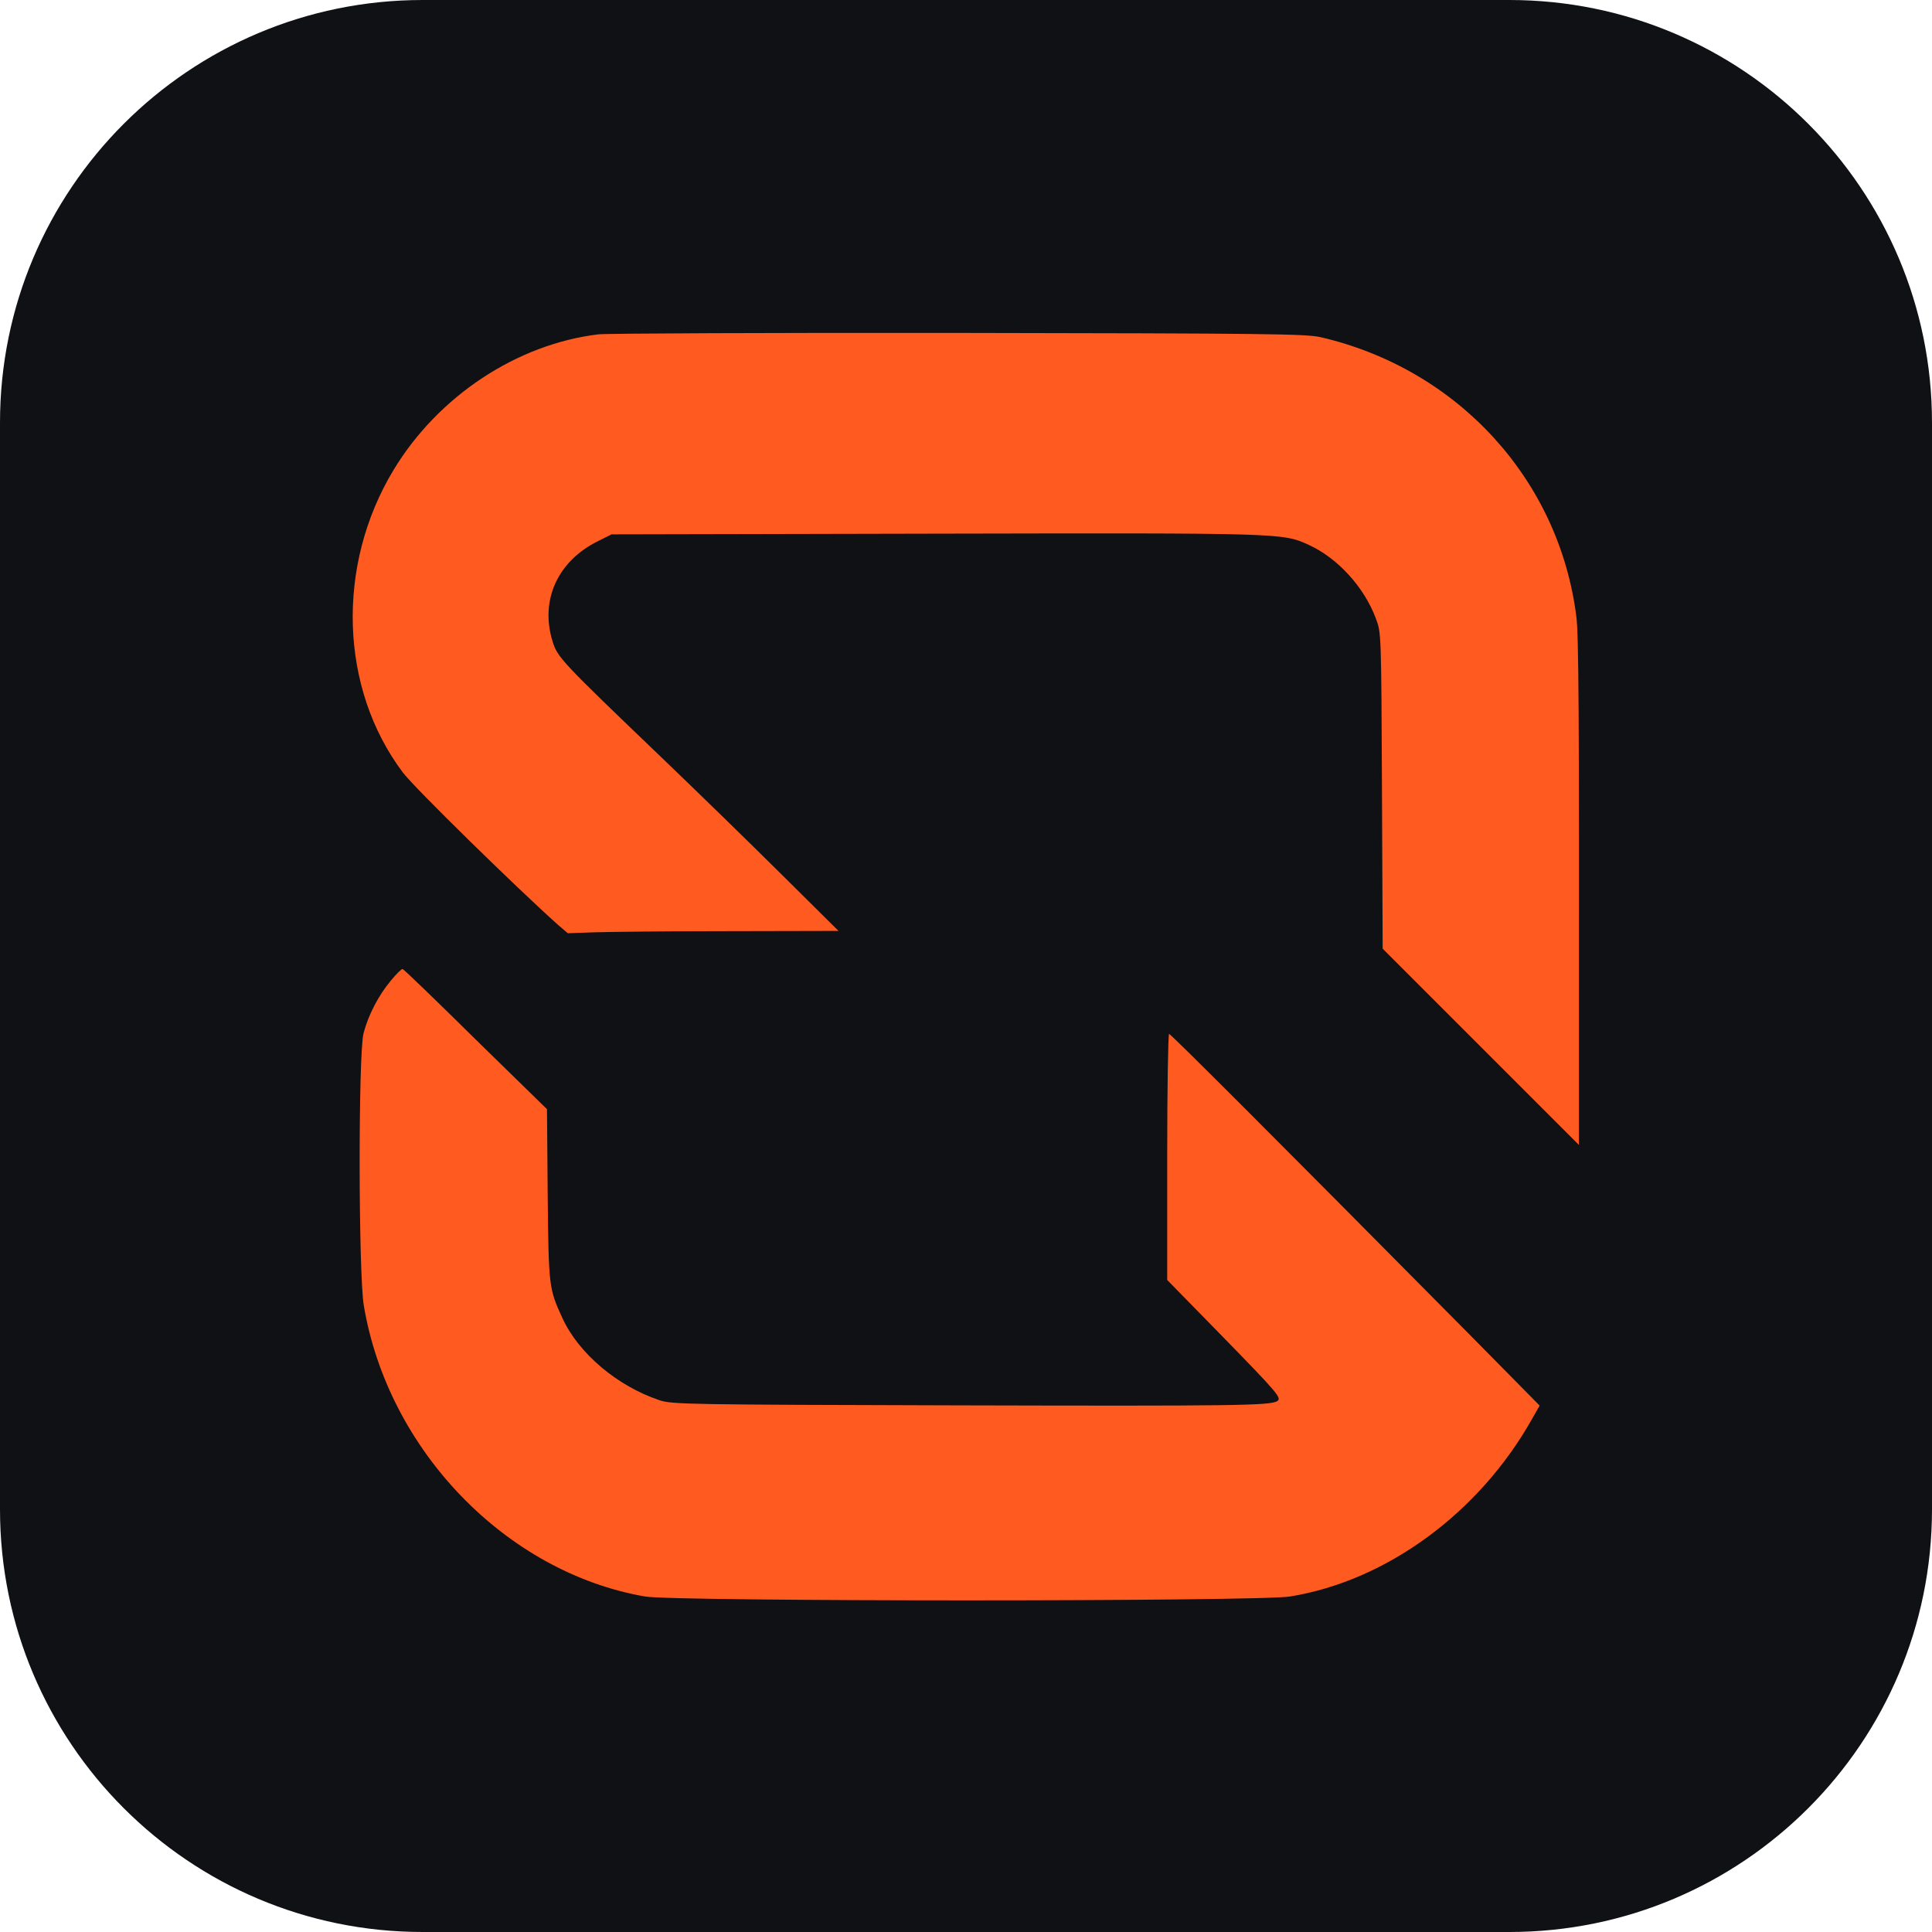
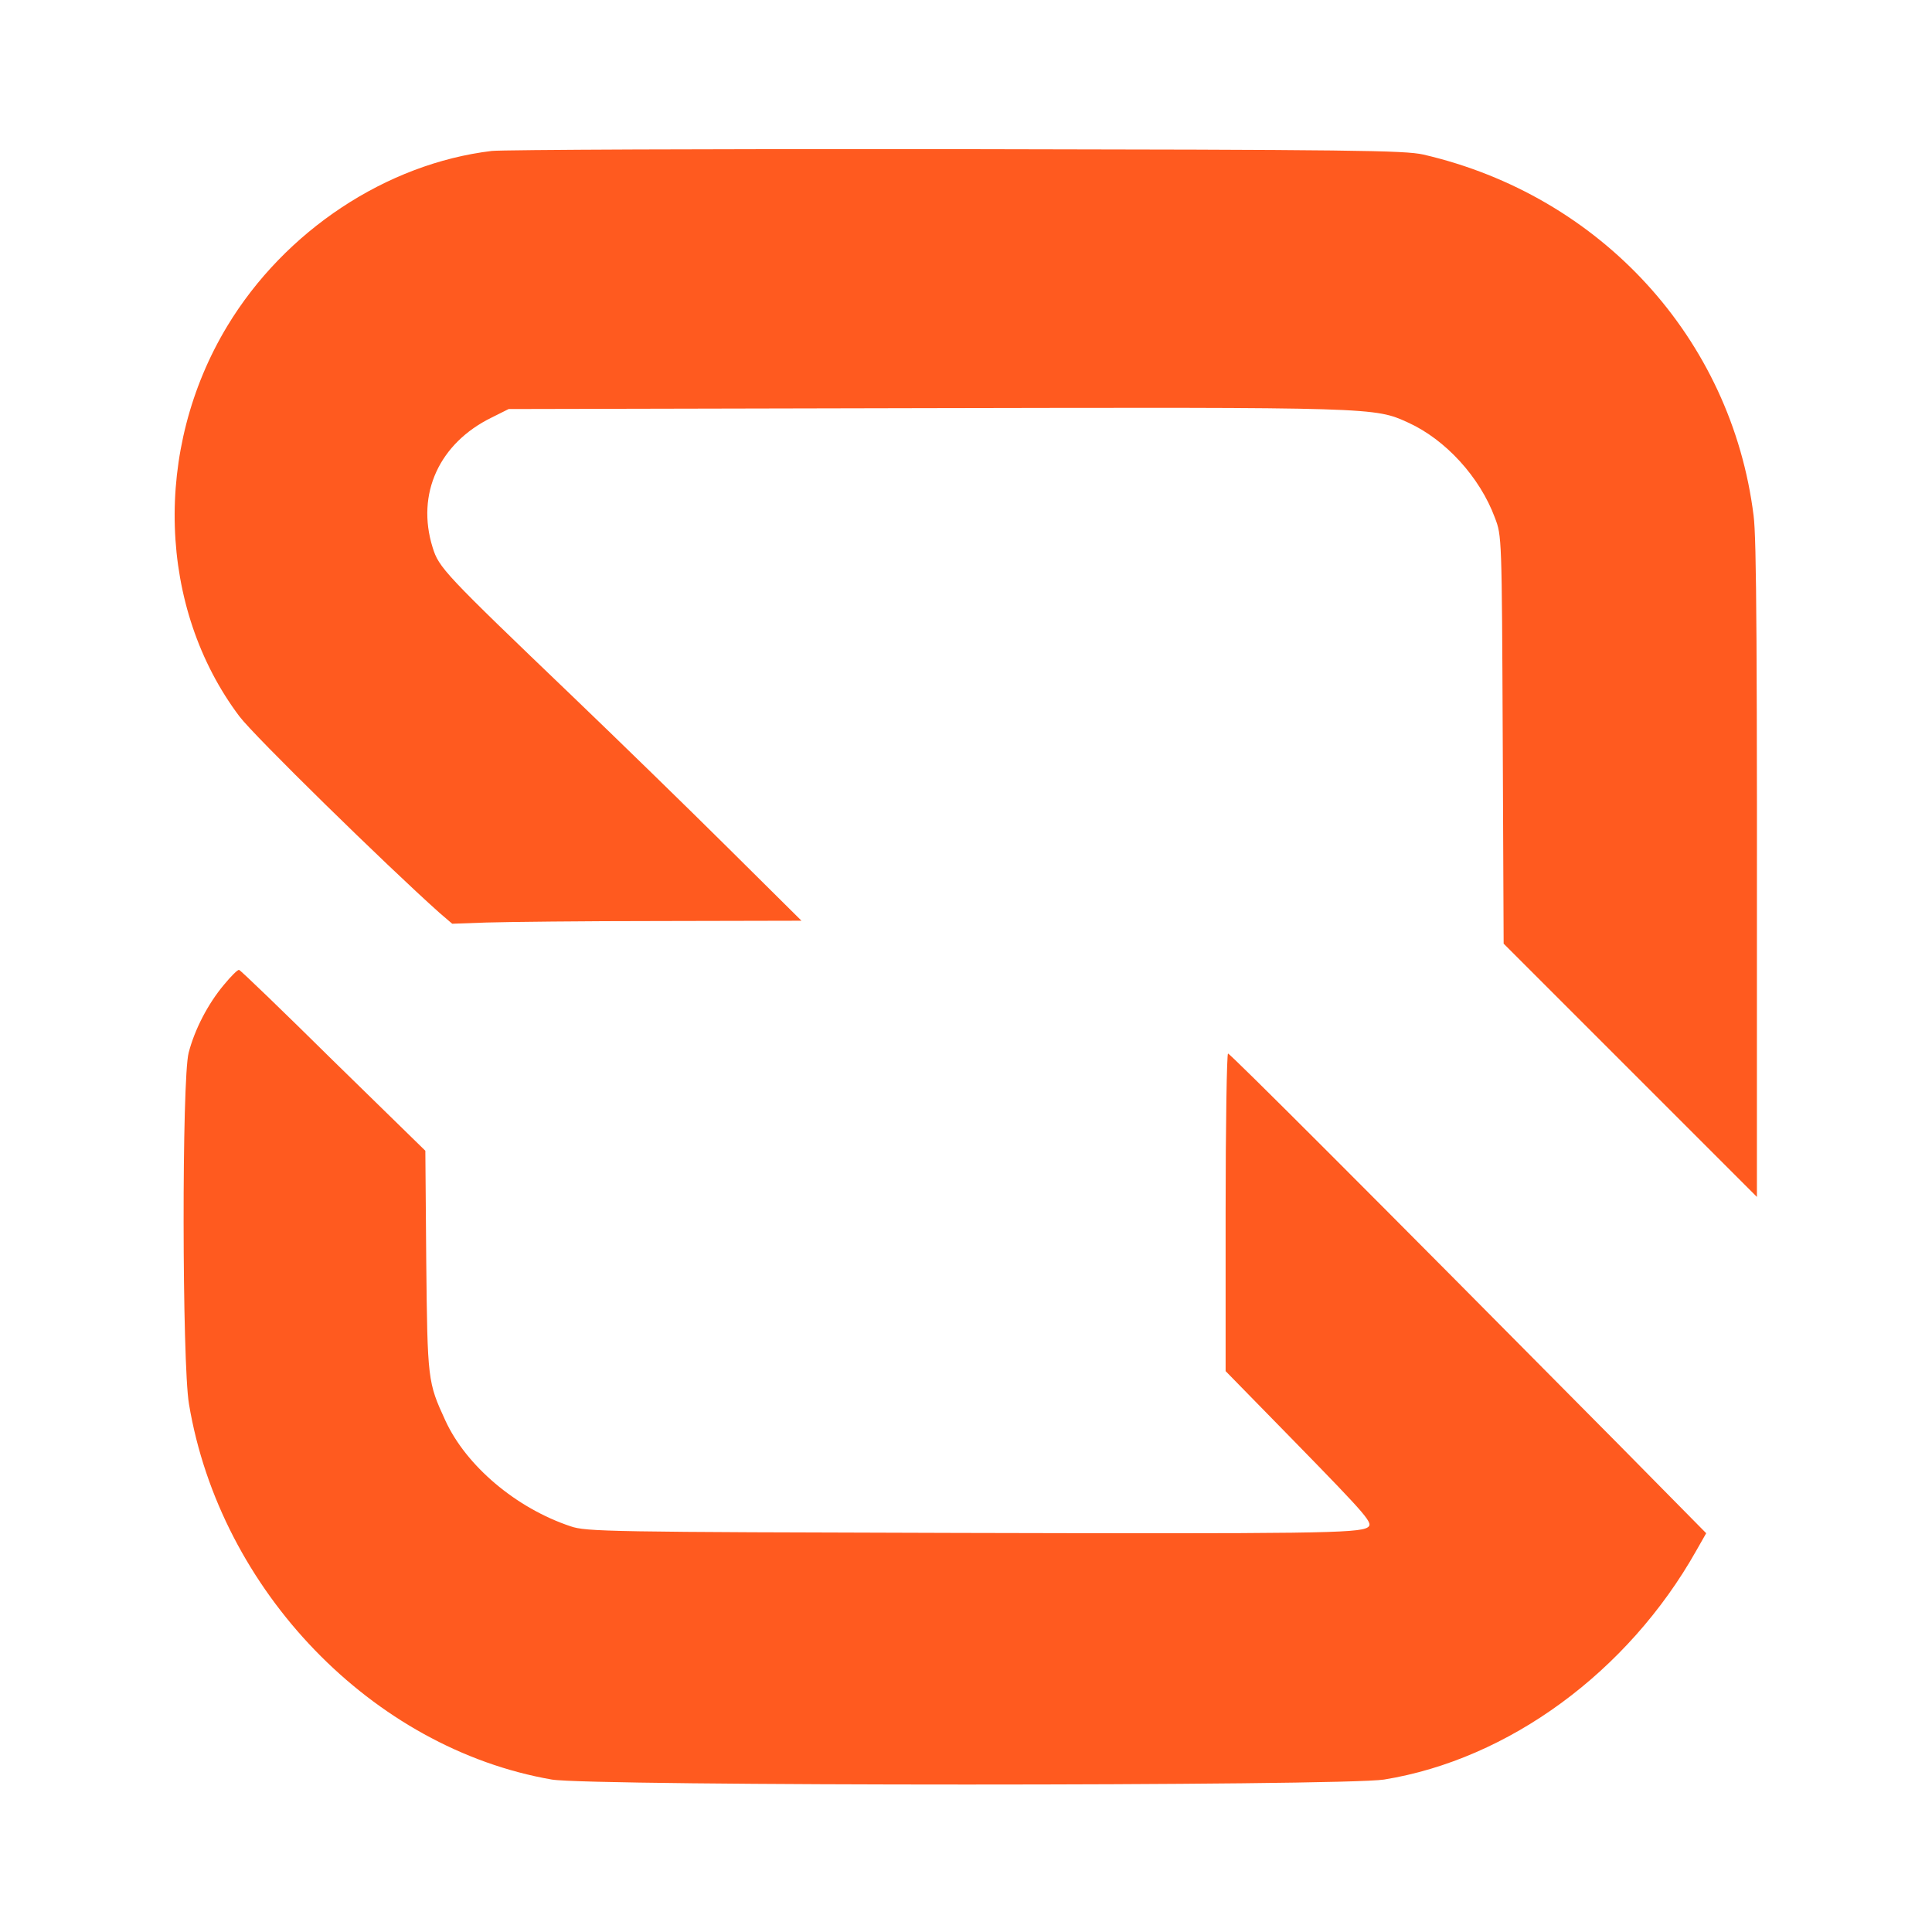
- <svg xmlns="http://www.w3.org/2000/svg" viewBox="0 0 512 512">
-   <rect width="512" height="512" rx="112" fill="#0F1114" />
-   <g transform="translate(256,256) scale(0.62) translate(-627,-627)">
-     <g transform="translate(0,1254) scale(0.1,-0.1)" fill="#FF5A1F" stroke="none">
-       <path d="M4699 8970 c-349 -42 -685 -264 -876 -580 -247 -409 -230 -934 40 -1293 49 -65 485 -492 663 -651 l42 -36 113 4 c63 2 323 5 579 5 l465 1 -245 243 c-135 134 -364 357 -510 497 -430 412 -446 429 -467 497 -55 177 22 345 196 430 l56 28 1385 3 c1487 3 1483 3 1595 -48 123 -56 237 -180 287 -315 23 -60 23 -62 26 -735 l3 -676 419 -419 420 -420 0 440 c1 1389 -1 1741 -11 1817 -73 586 -506 1060 -1094 1196 -63 14 -226 16 -1545 18 -811 1 -1505 -2 -1541 -6z" />
-       <path d="M3812 6208 c-53 -63 -97 -148 -117 -225 -23 -86 -22 -1029 1 -1164 103 -618 608 -1141 1202 -1244 126 -22 2622 -22 2757 0 413 67 808 357 1034 758 l33 58 -293 297 c-821 829 -1284 1292 -1291 1292 -4 0 -8 -237 -8 -526 l0 -526 226 -231 c249 -255 265 -274 244 -287 -31 -19 -182 -21 -1360 -18 -1155 3 -1228 4 -1280 22 -180 60 -346 200 -415 351 -58 126 -59 133 -63 526 l-3 367 -305 298 c-167 165 -307 300 -312 301 -4 2 -27 -21 -50 -49z" />
-     </g>
+ <svg xmlns="http://www.w3.org/2000/svg" viewBox="307 307 640 640" role="img" aria-label="Símbolo CUTLIST">
+   <g transform="translate(0,1254) scale(0.1,-0.1)" fill="#FF5A1F" stroke="none">
+     <path d="M4699 8970 c-349 -42 -685 -264 -876 -580 -247 -409 -230 -934 40 -1293 49 -65 485 -492 663 -651 l42 -36 113 4 c63 2 323 5 579 5 l465 1 -245 243 c-135 134 -364 357 -510 497 -430 412 -446 429 -467 497 -55 177 22 345 196 430 l56 28 1385 3 c1487 3 1483 3 1595 -48 123 -56 237 -180 287 -315 23 -60 23 -62 26 -735 l3 -676 419 -419 420 -420 0 440 c1 1389 -1 1741 -11 1817 -73 586 -506 1060 -1094 1196 -63 14 -226 16 -1545 18 -811 1 -1505 -2 -1541 -6z" />
+     <path d="M3812 6208 c-53 -63 -97 -148 -117 -225 -23 -86 -22 -1029 1 -1164 103 -618 608 -1141 1202 -1244 126 -22 2622 -22 2757 0 413 67 808 357 1034 758 l33 58 -293 297 c-821 829 -1284 1292 -1291 1292 -4 0 -8 -237 -8 -526 l0 -526 226 -231 c249 -255 265 -274 244 -287 -31 -19 -182 -21 -1360 -18 -1155 3 -1228 4 -1280 22 -180 60 -346 200 -415 351 -58 126 -59 133 -63 526 l-3 367 -305 298 c-167 165 -307 300 -312 301 -4 2 -27 -21 -50 -49z" />
  </g>
</svg>
